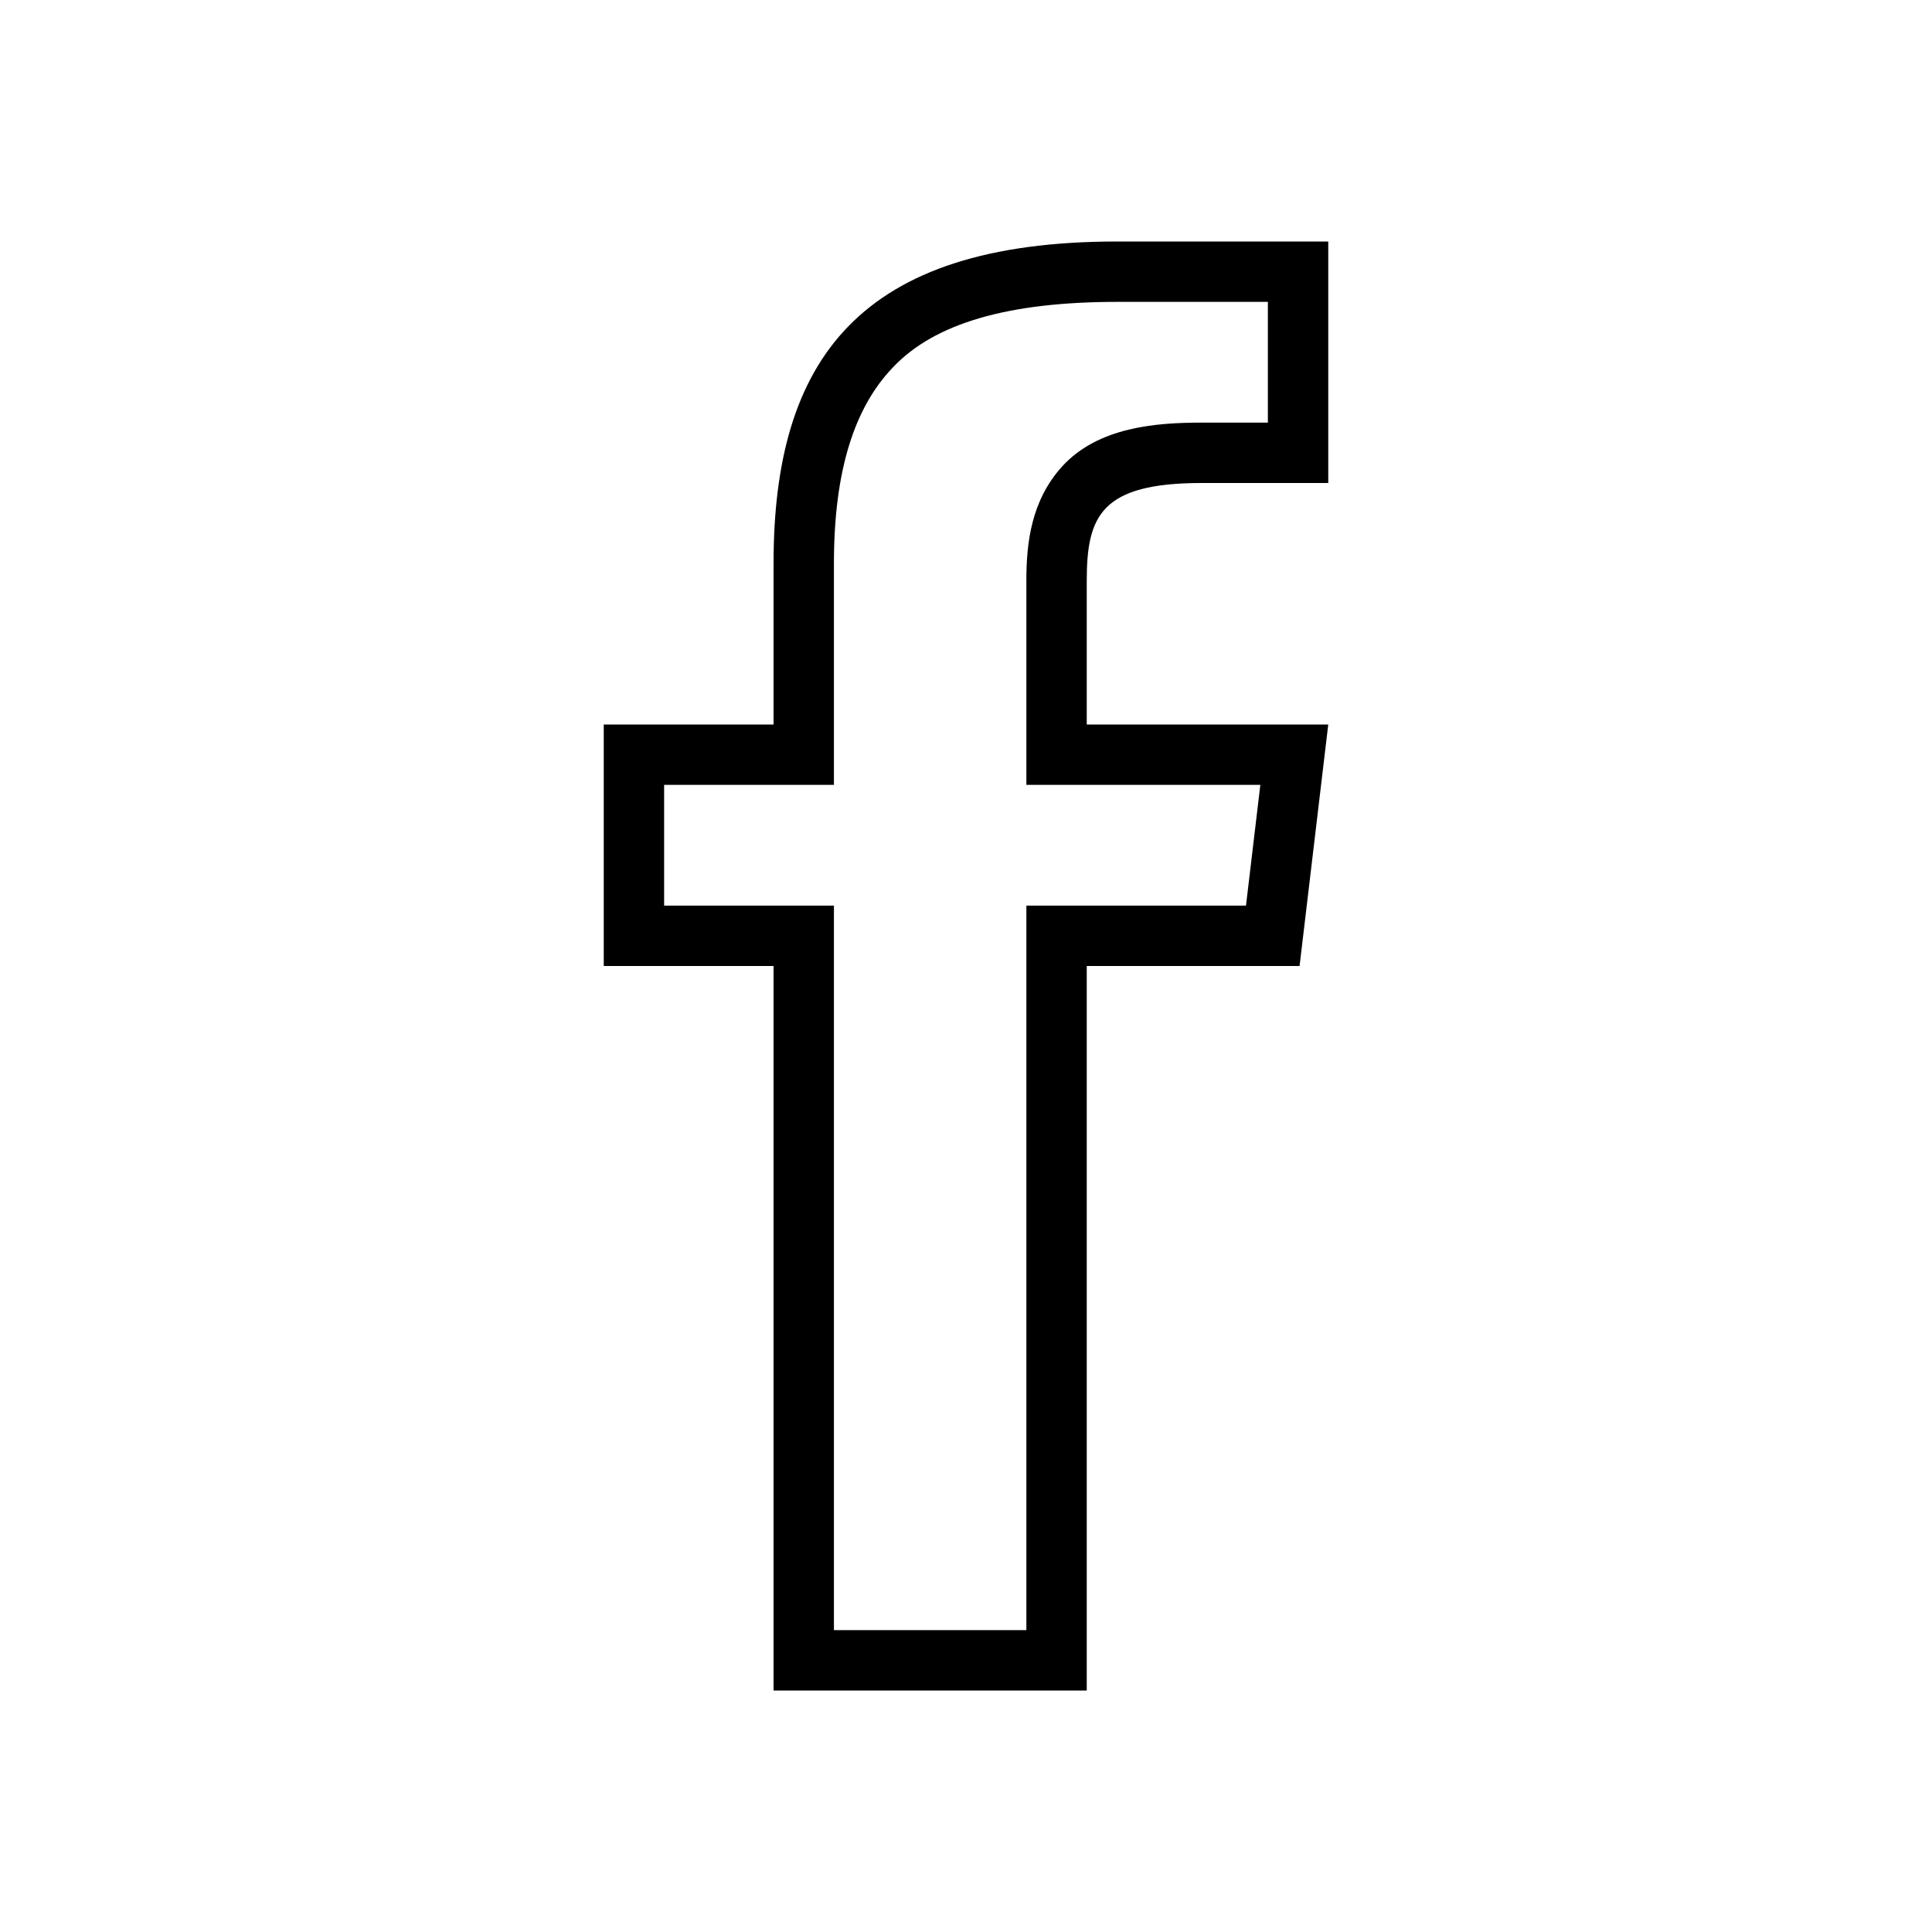
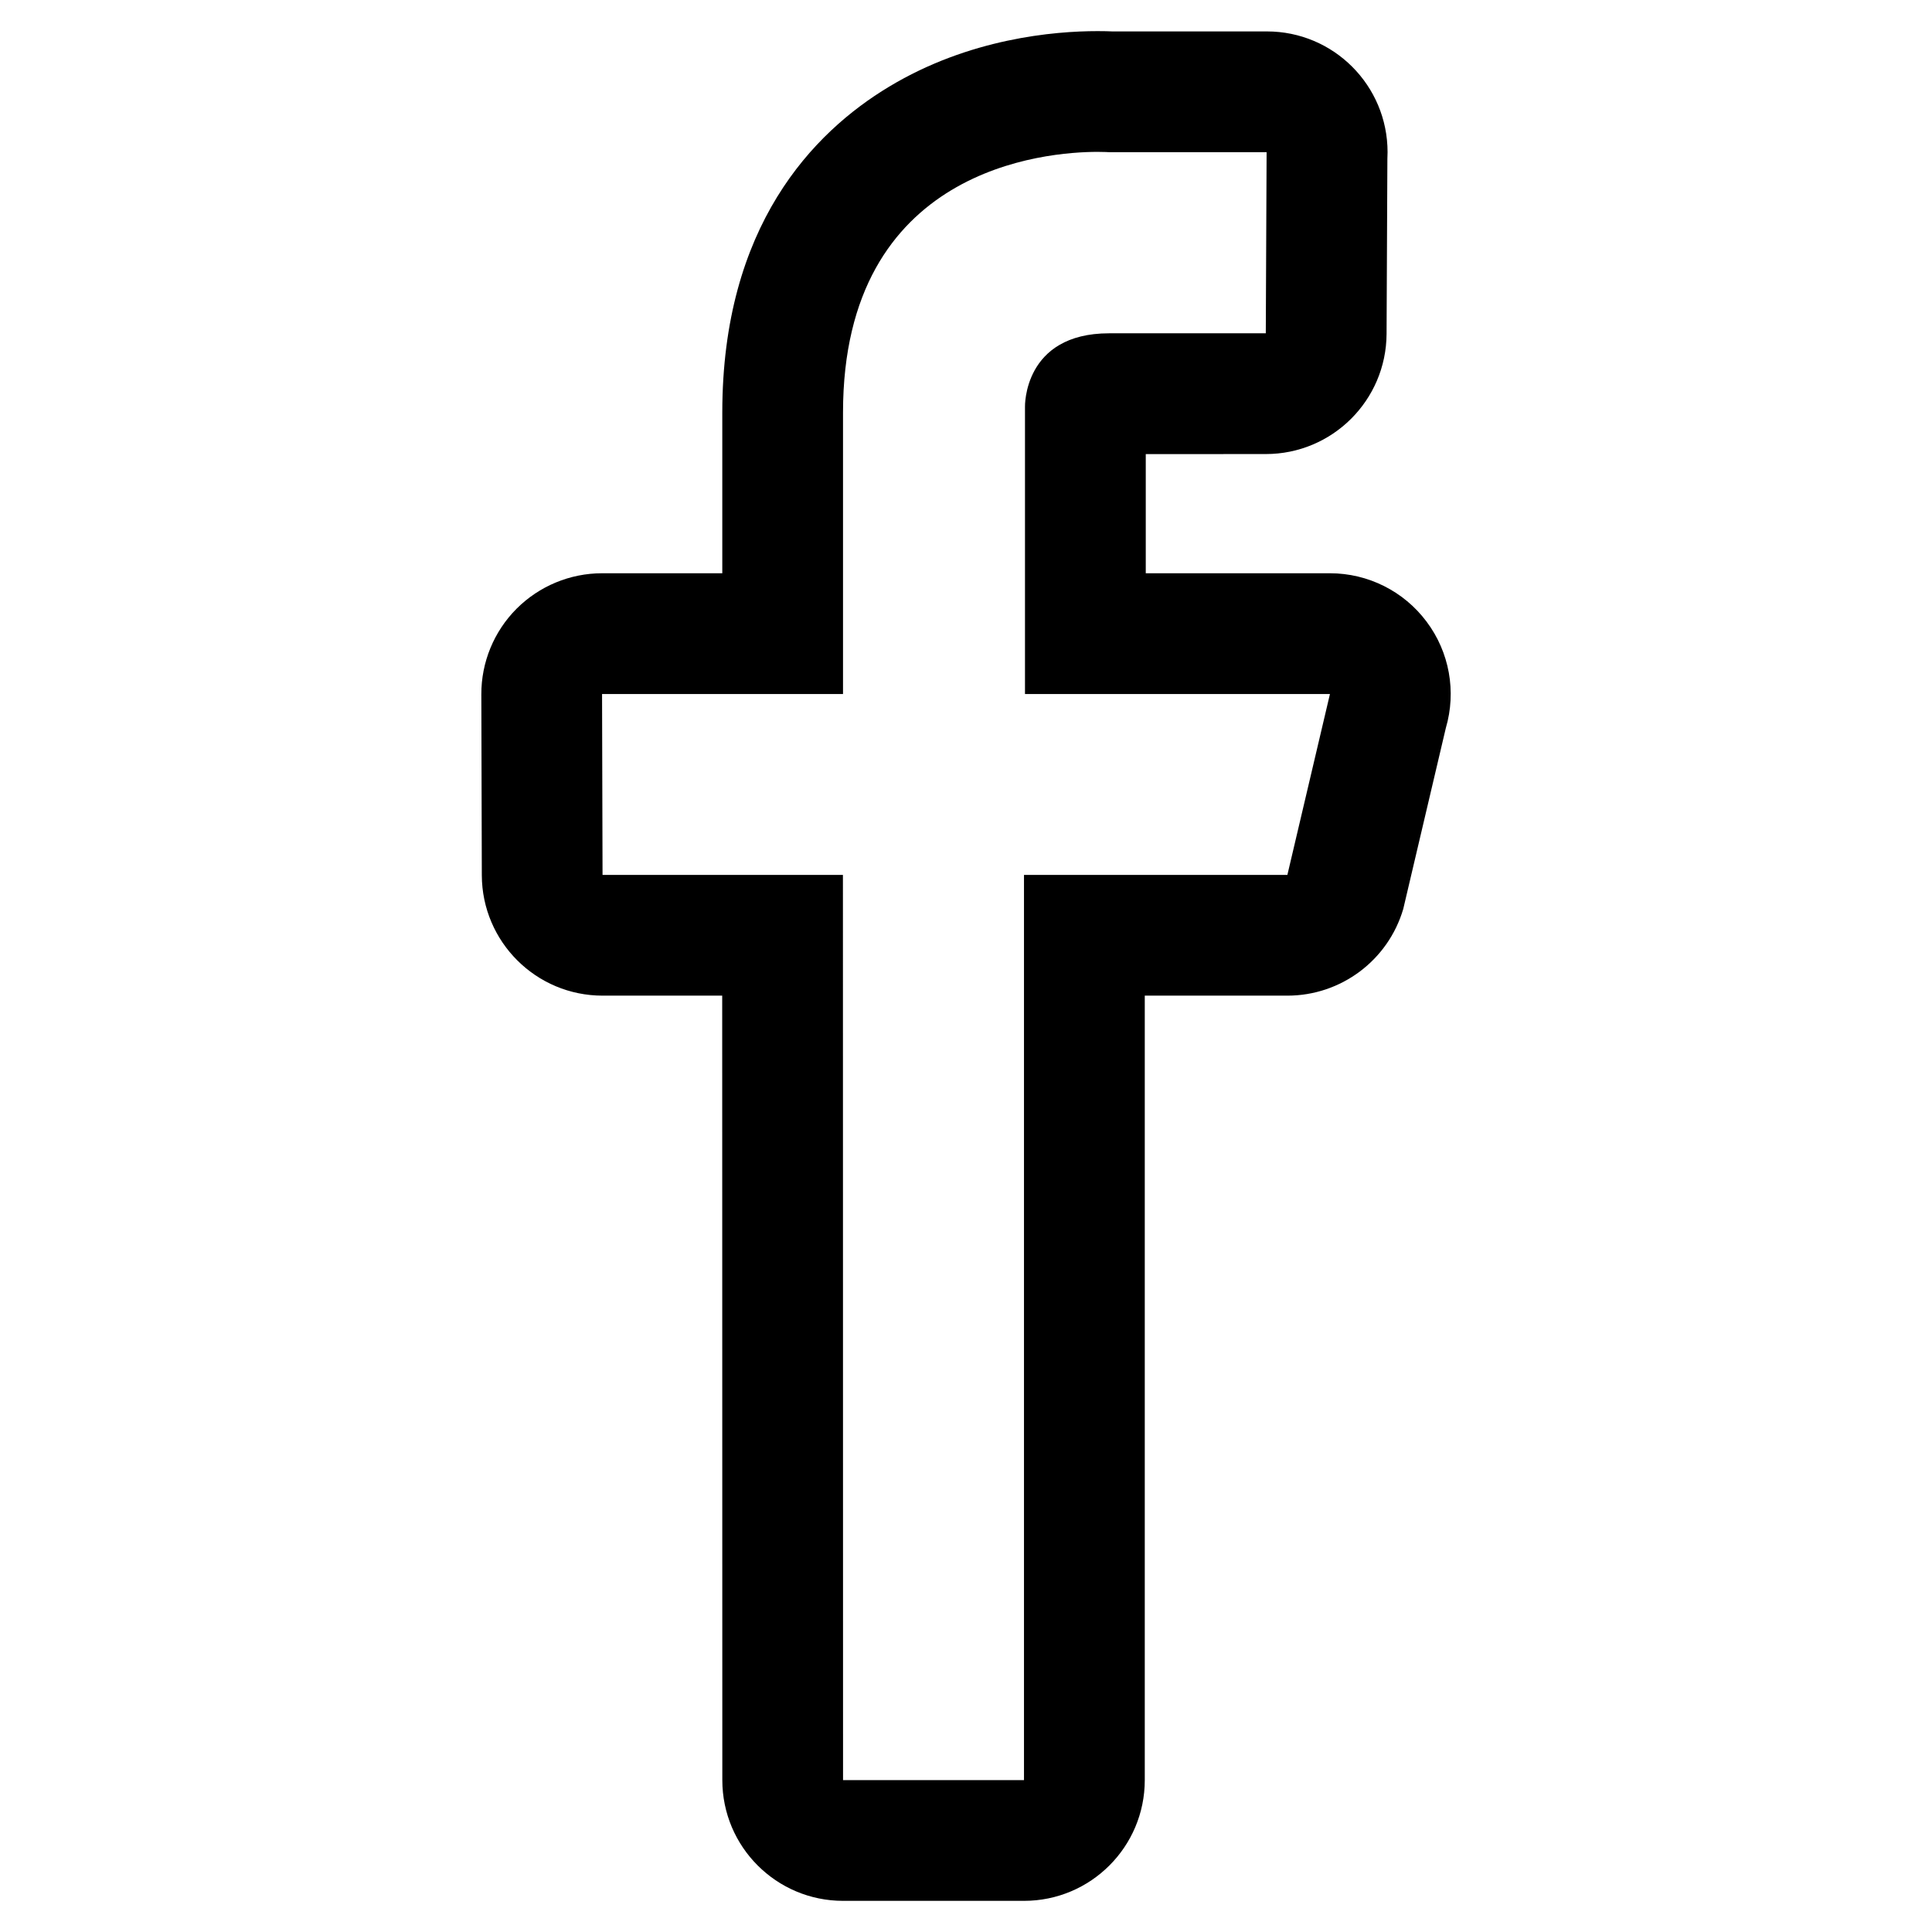
- <svg xmlns="http://www.w3.org/2000/svg" width="32" height="32" viewBox="0 0 512 512">
-   <path d="M288 192v-38.1c0-17.2 3.8-25.9 30.5-25.9H352V64h-55.9c-68.5 0-91.1 31.4-91.1 85.3V192h-45v64h45v192h83V256h56.4l7.6-64h-64zm42.2 48H272v192h-51V240h-45v-32h45v-58.7c0-24.5 5.4-41.2 15.5-51.8 11.2-12 31.1-17.5 59.6-17.5H336v32h-17.5c-12 0-27.5 1.1-37.1 11.7-8.1 9-9.4 20.1-9.4 30.1V208h62l-3.8 32z" fill="currentColor" />
+ <svg xmlns="http://www.w3.org/2000/svg" width="32" height="32" viewBox="0 0 1024 1024">
+   <path fill="currentColor" d="M581.76 80.496c3.808 0 5.999.16 5.999.16h83.568l-.431 96h-83.008c-45.68 0-44.624 39.007-44.624 39.007v152.192h161.632l-22.56 95.872h-139.6v479.776h-95.904l-.064-479.776H319.36l-.256-95.872h127.712V218.671C446.83 88.591 554.864 80.495 581.76 80.495zm89.567.159h.16h-.16zm-89.567-64.16c-23.008 0-67.97 3.809-110.562 29.473c-40.32 24.256-88.368 73.935-88.368 172.688v85.183h-63.712c-17.008 0-33.312 6.784-45.344 18.817a64.003 64.003 0 0 0-18.655 45.408l.256 95.872c.128 35.248 28.752 63.776 64 63.776h63.408l.064 415.776c0 35.344 28.657 64 64 64h95.905c35.343 0 64-28.656 64-64V527.712h75.6c28.4 0 53.407-18.72 61.407-45.967l22.56-95.873c5.68-19.343 1.903-40.255-10.192-56.368a63.912 63.912 0 0 0-51.217-25.664h-97.632v-63.152l63.632-.032c35.216 0 63.84-28.464 64-63.712l.431-92.752a64.3 64.3 0 0 0 .097-3.536c0-35.344-28.592-64-63.935-64h-81.936c-1.84-.096-4.496-.16-7.807-.161z" />
</svg>
